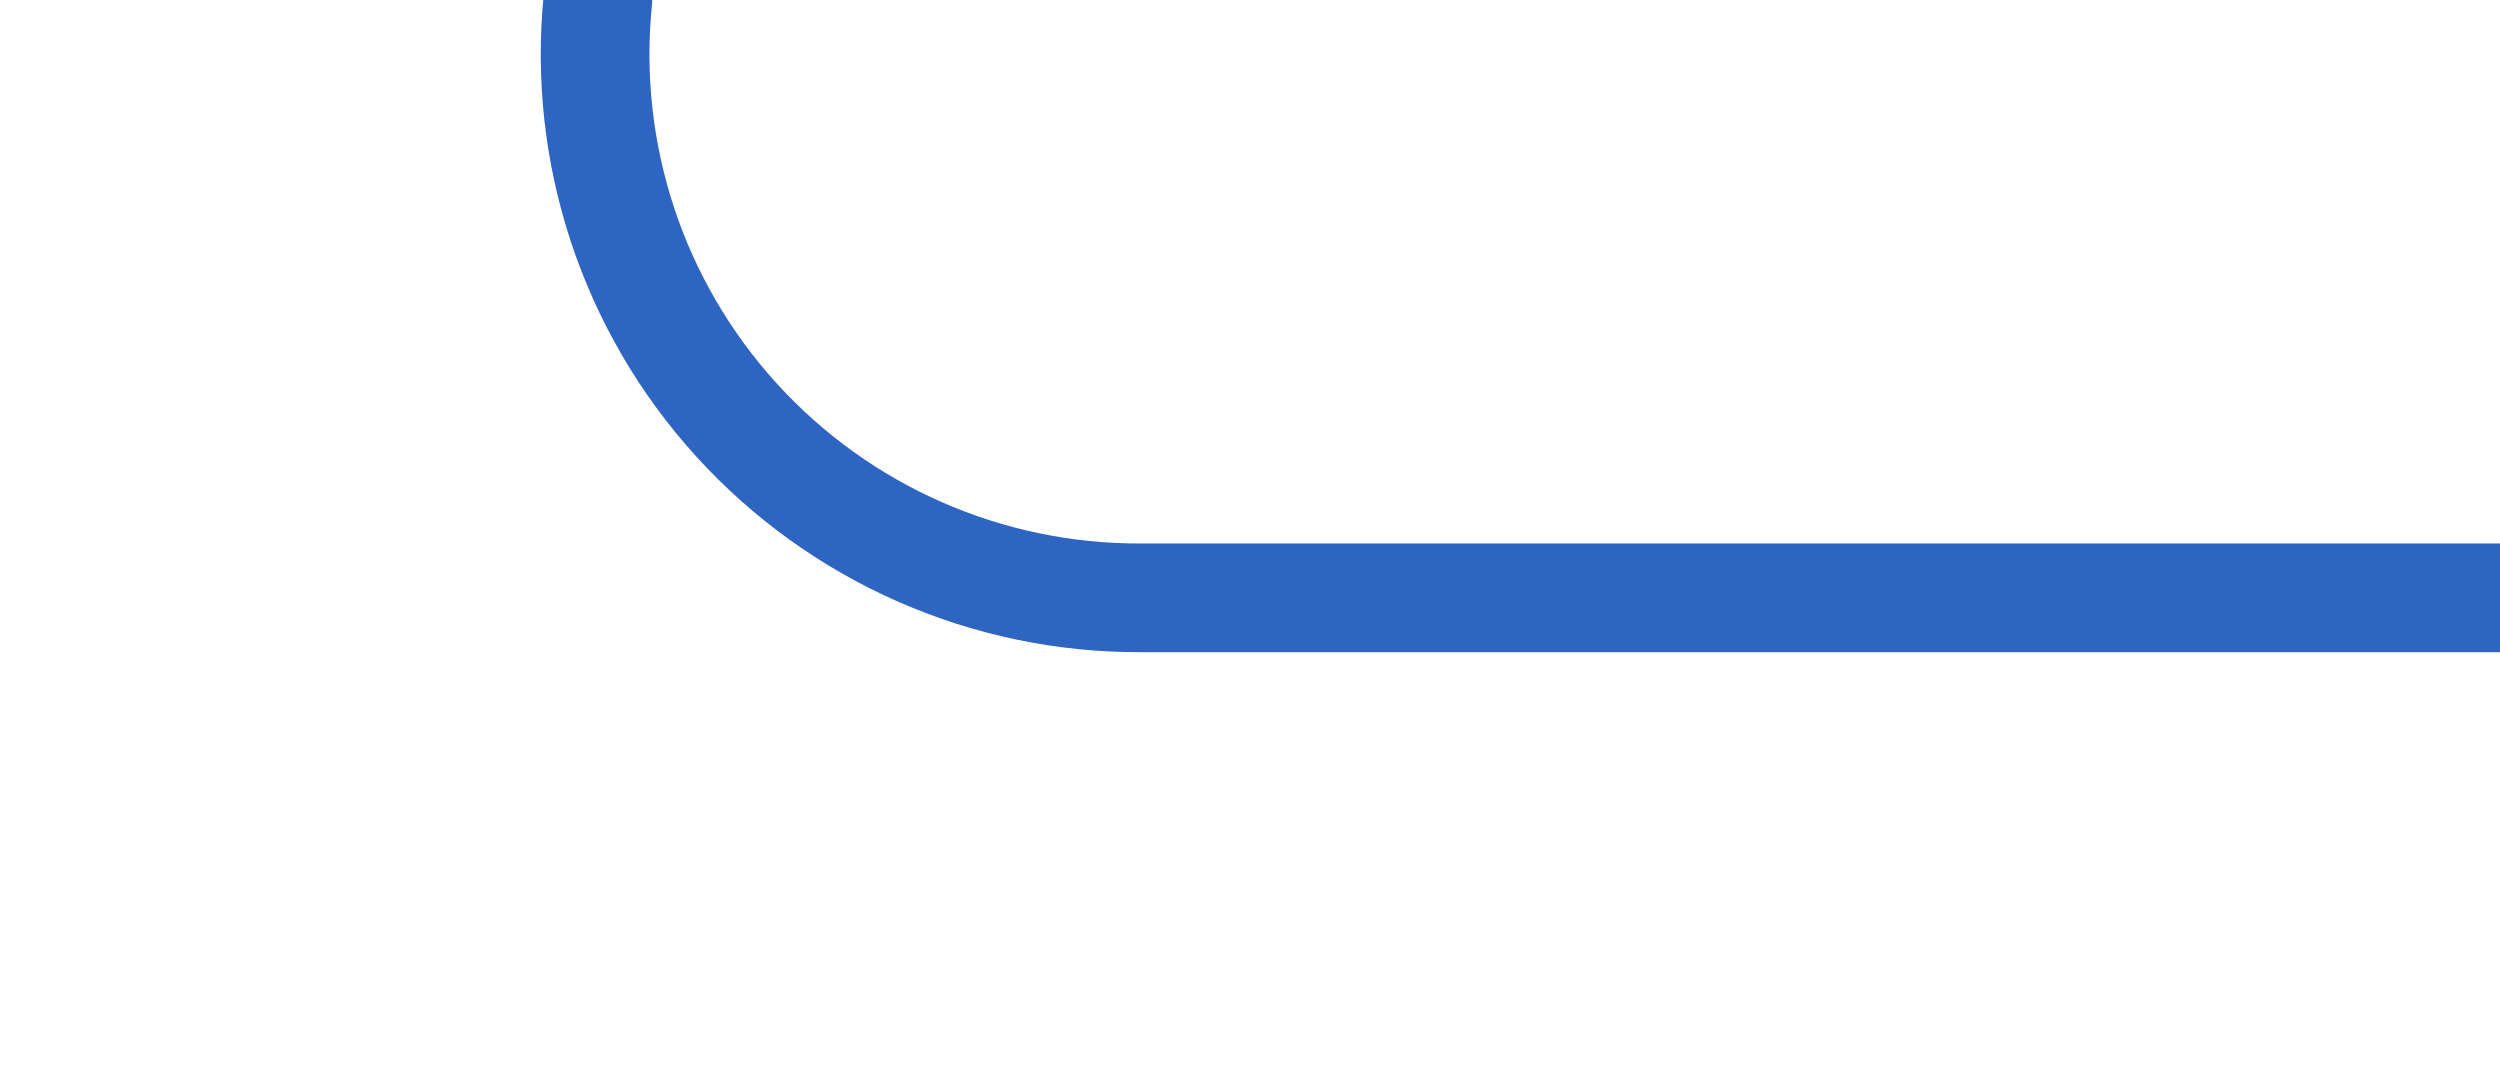
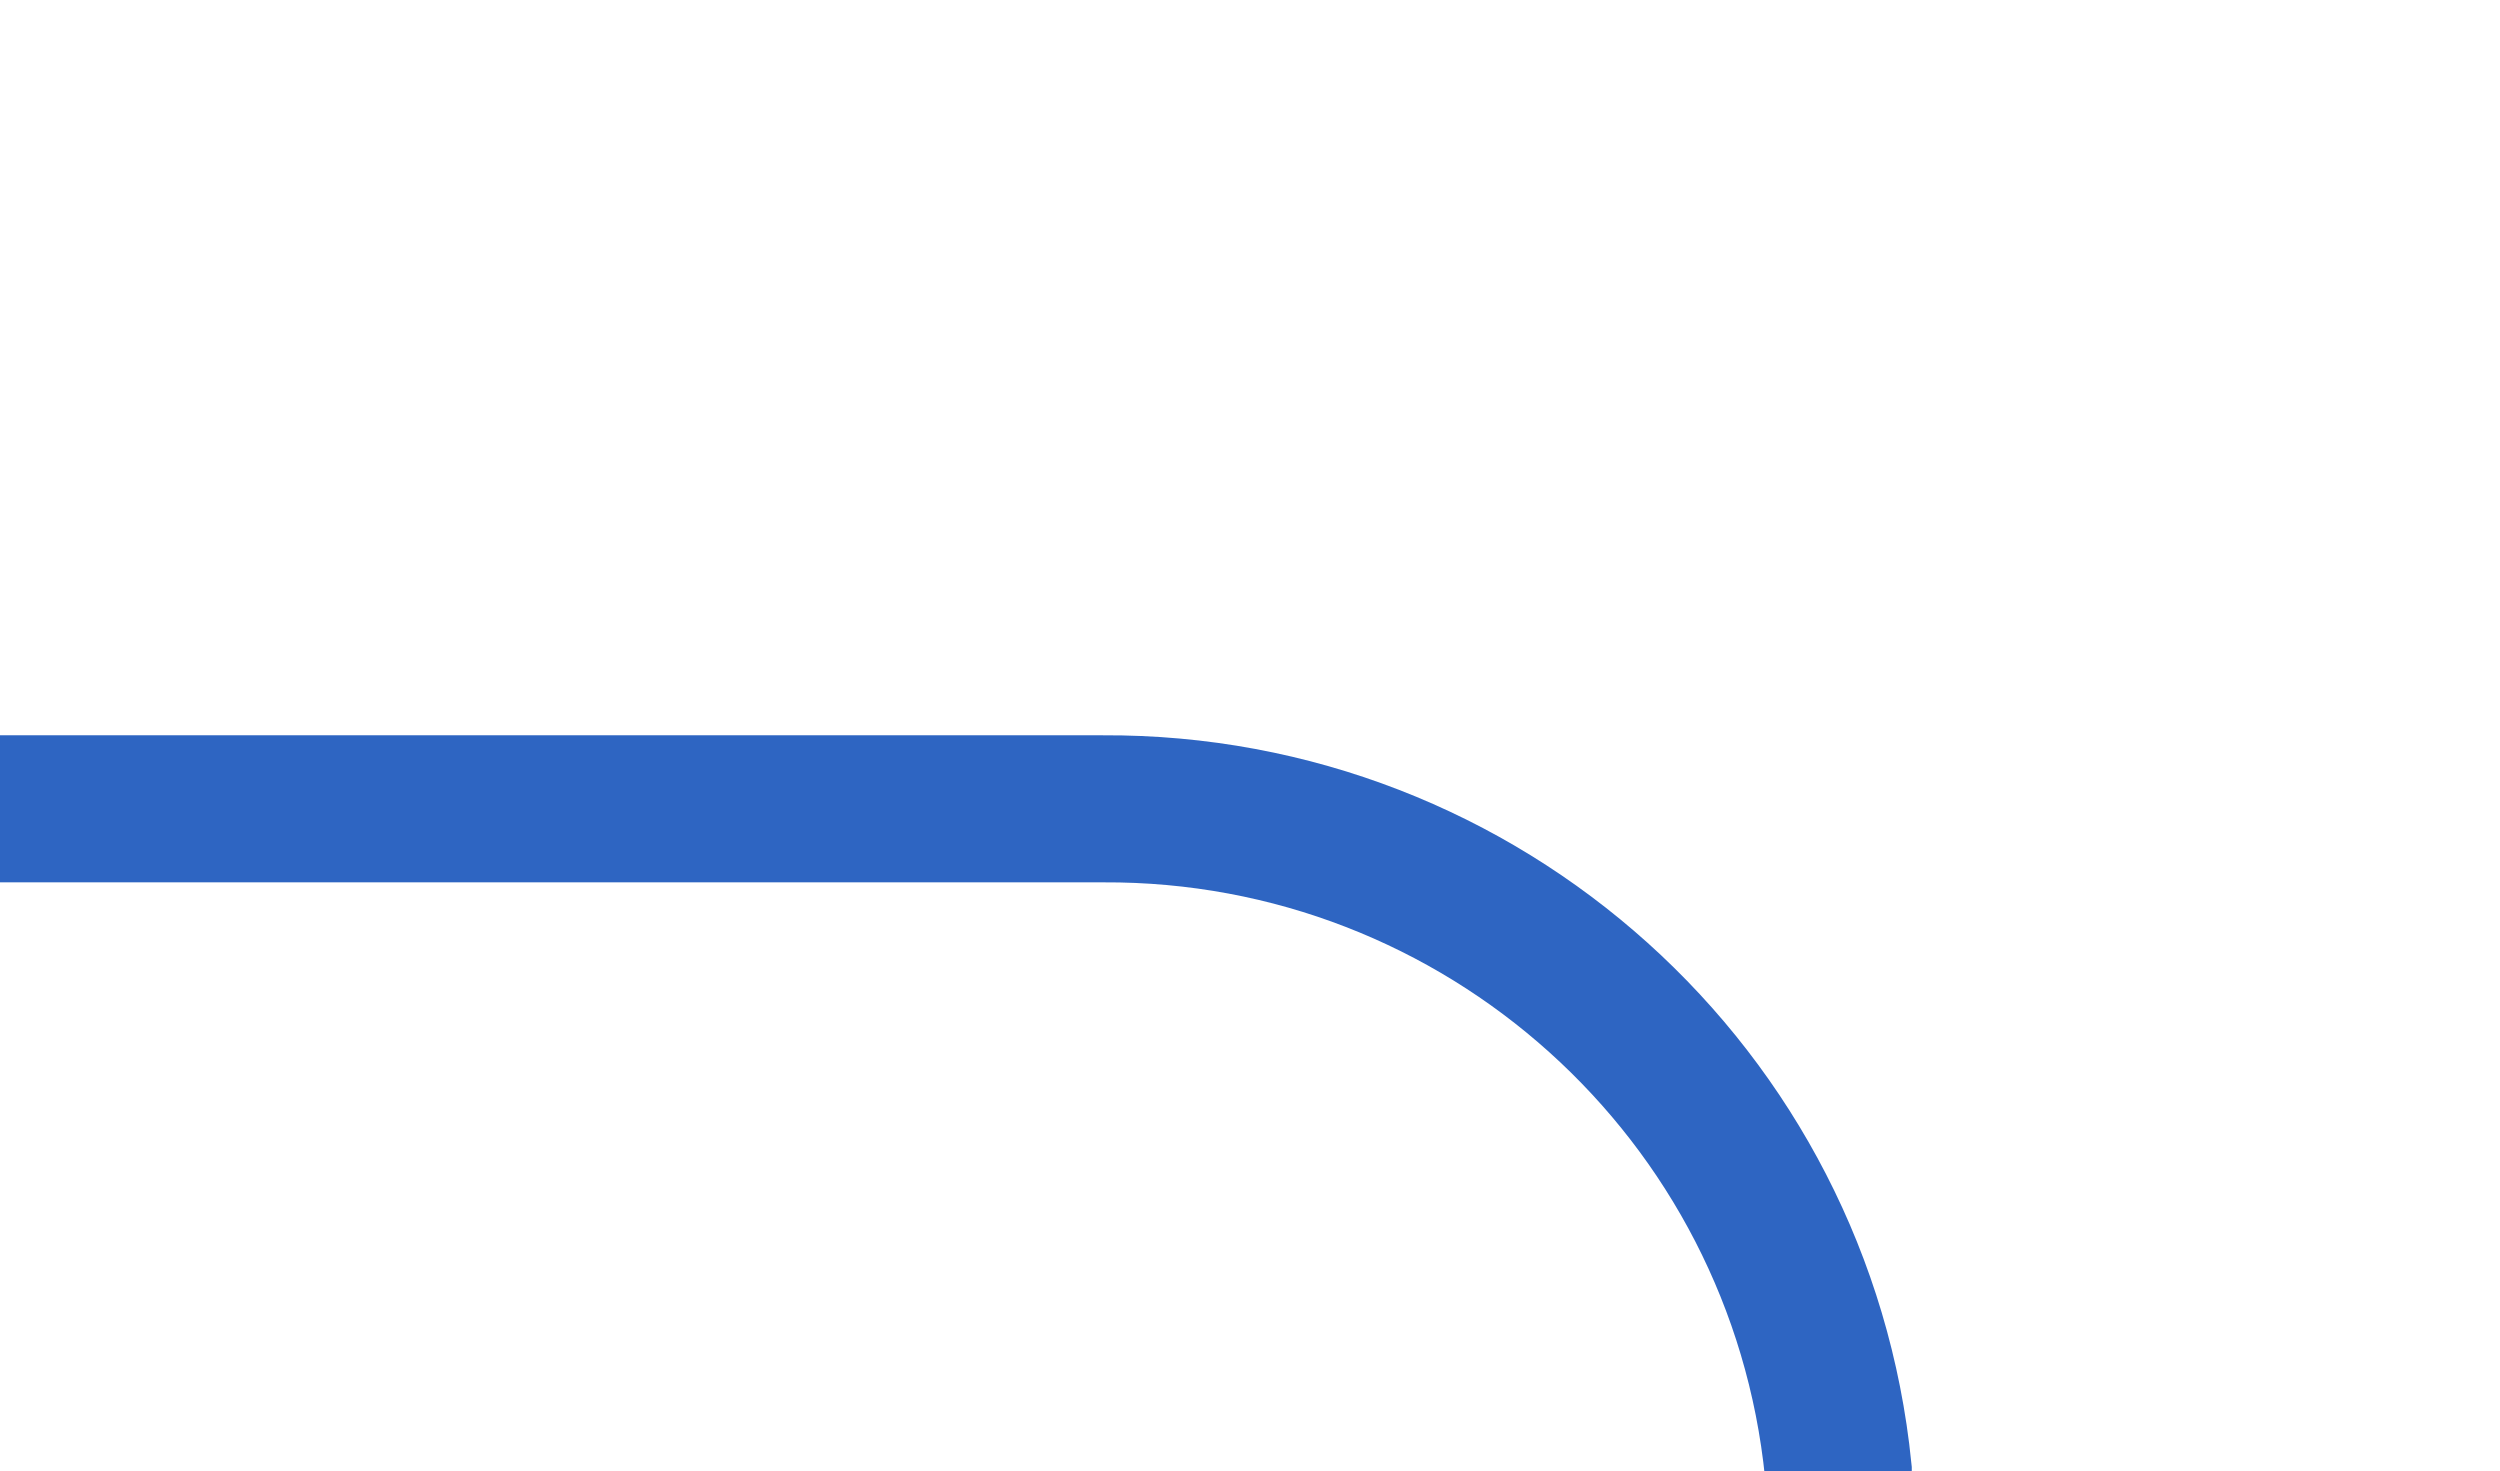
- <svg xmlns="http://www.w3.org/2000/svg" version="1.1" width="23px" height="10px" preserveAspectRatio="xMinYMid meet" viewBox="745 6594  23 8">
-   <path d="M 728 6578.5  L 745 6578.5  A 5 5 0 0 1 750.5 6583.5 L 750.5 6593  A 5 5 0 0 0 755.5 6598.5 L 768 6598.5  " stroke-width="1" stroke="#2e65c2" fill="none" />
+ <svg xmlns="http://www.w3.org/2000/svg" version="1.1" width="17px" height="10px" preserveAspectRatio="xMinYMid meet" viewBox="728 6574  17 8">
+   <path d="M 768 6714.5  L 745 6714.5  A 5 5 0 0 1 740.5 6709.5 L 740.5 6583  A 5 5 0 0 0 735.5 6578.5 L 728 6578.5  " stroke-width="1" stroke="#2e65c2" fill="none" />
</svg>
